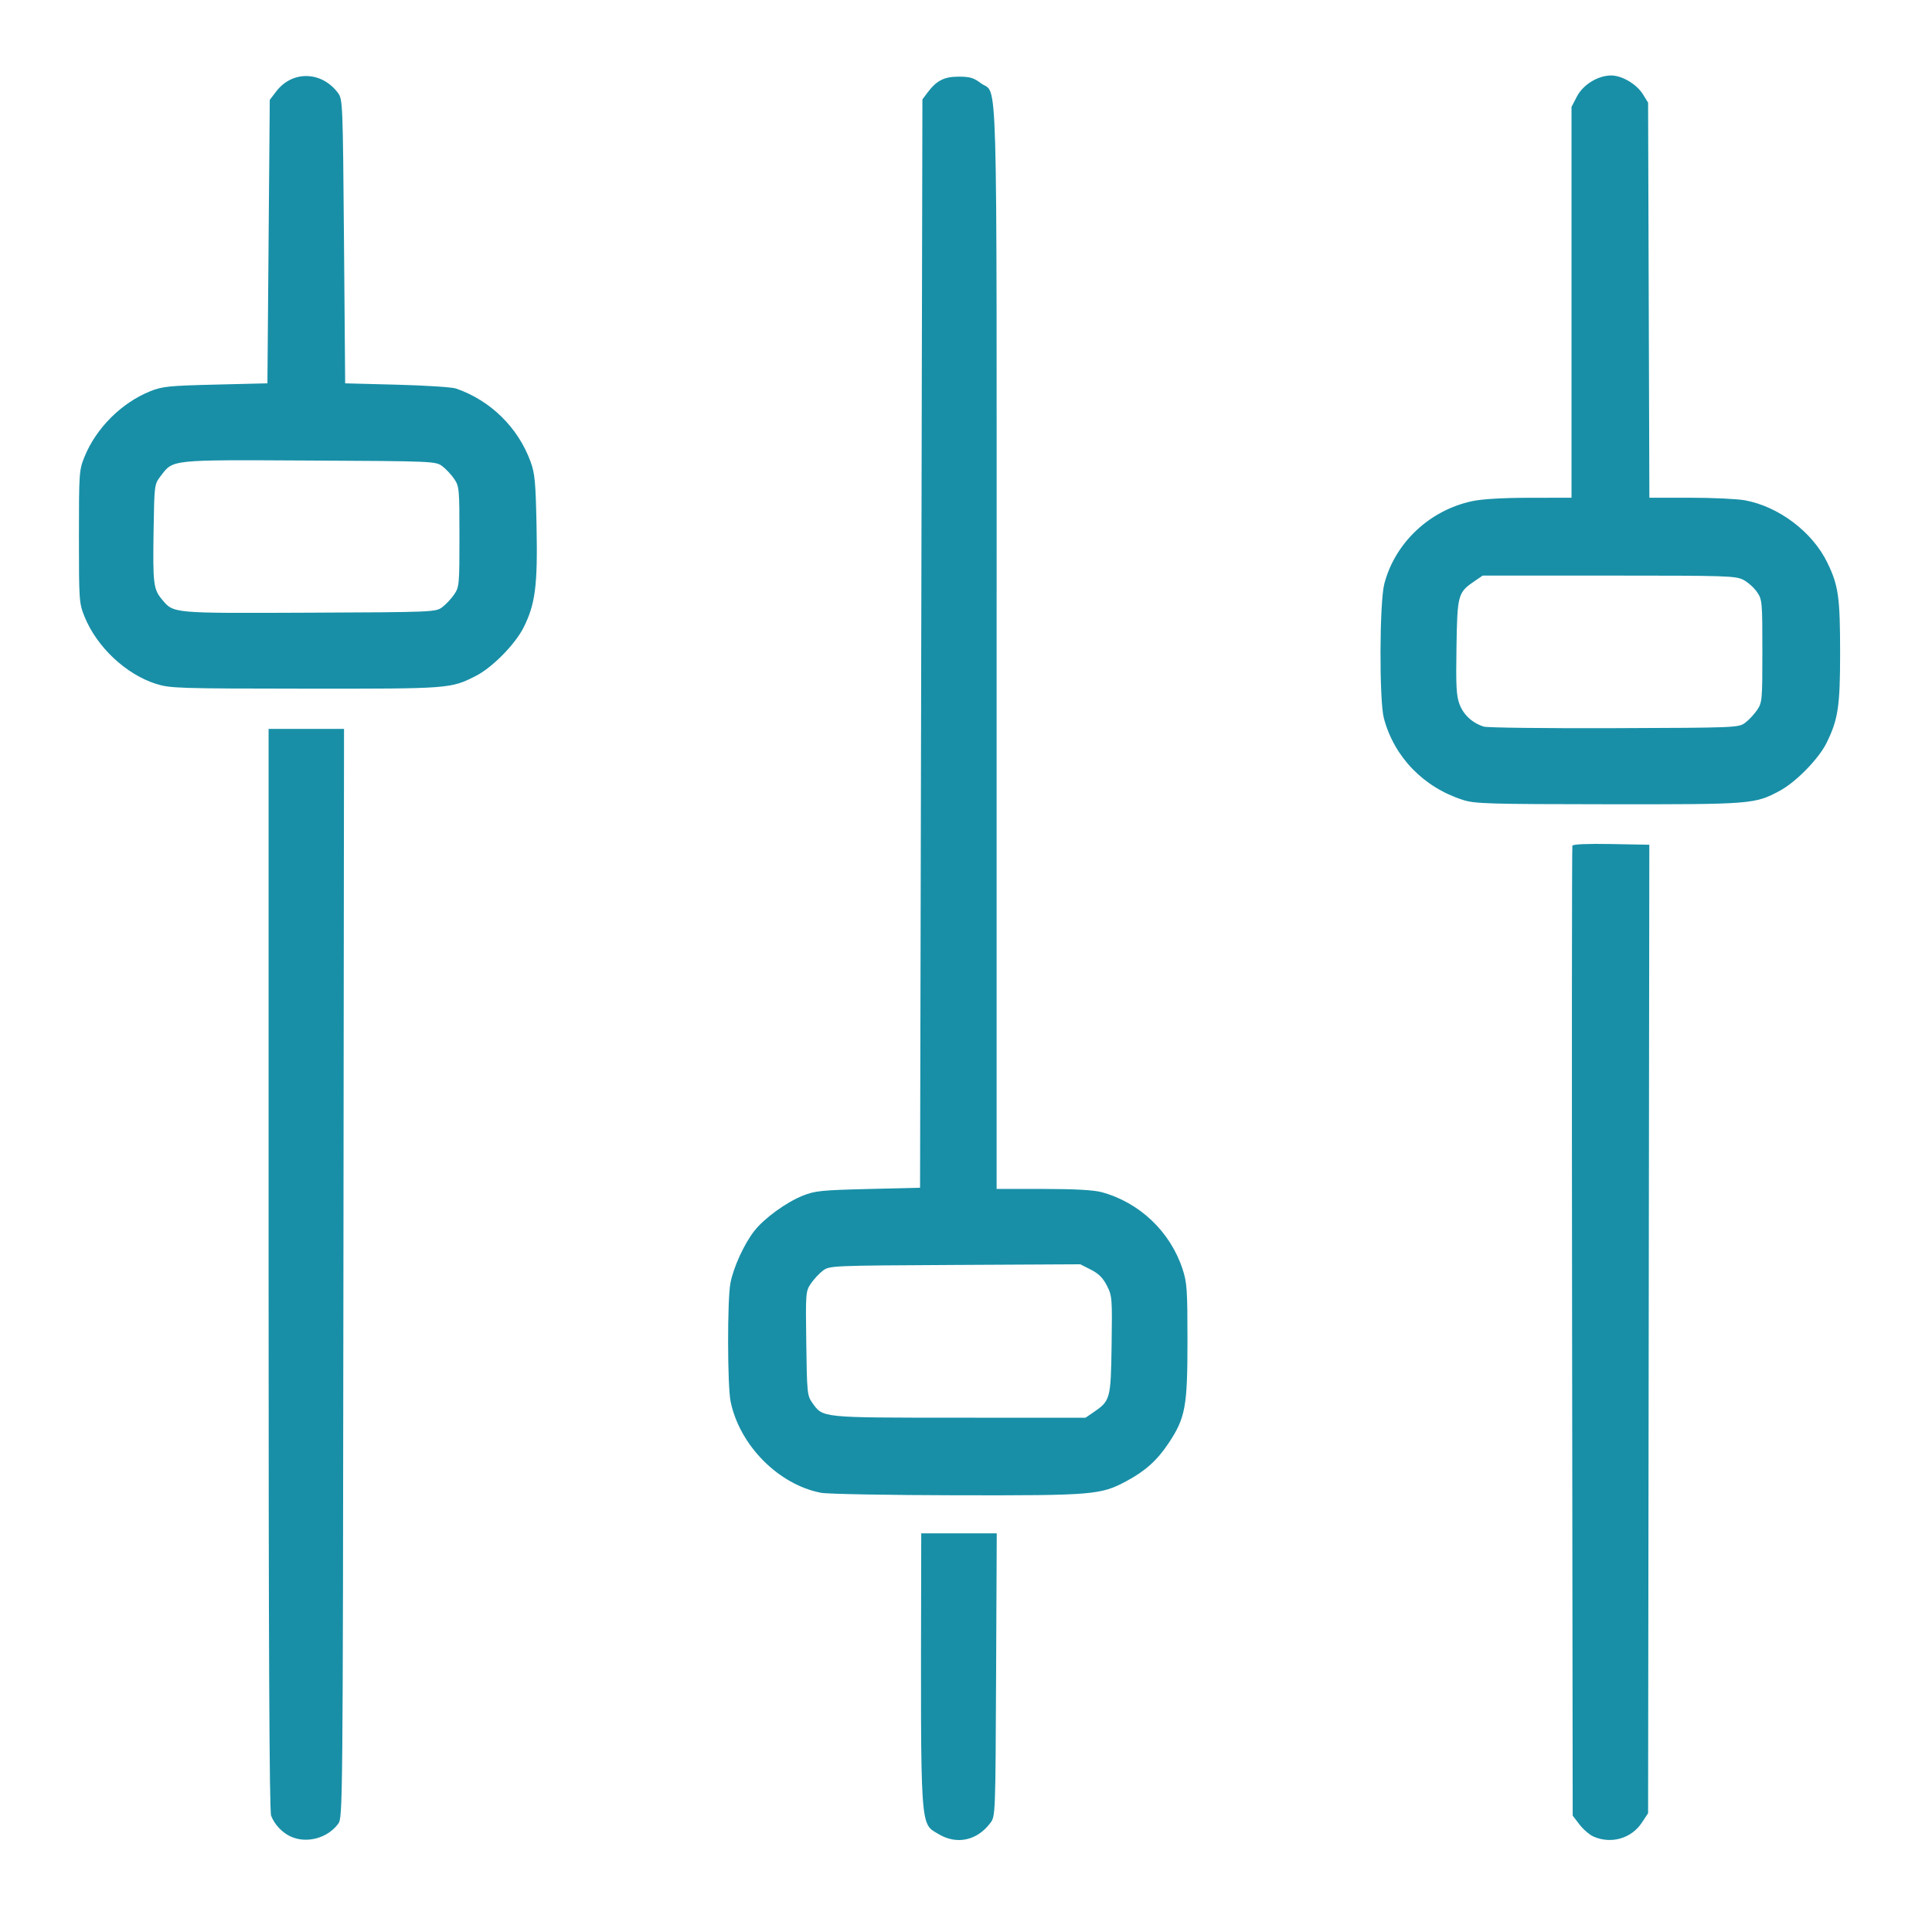
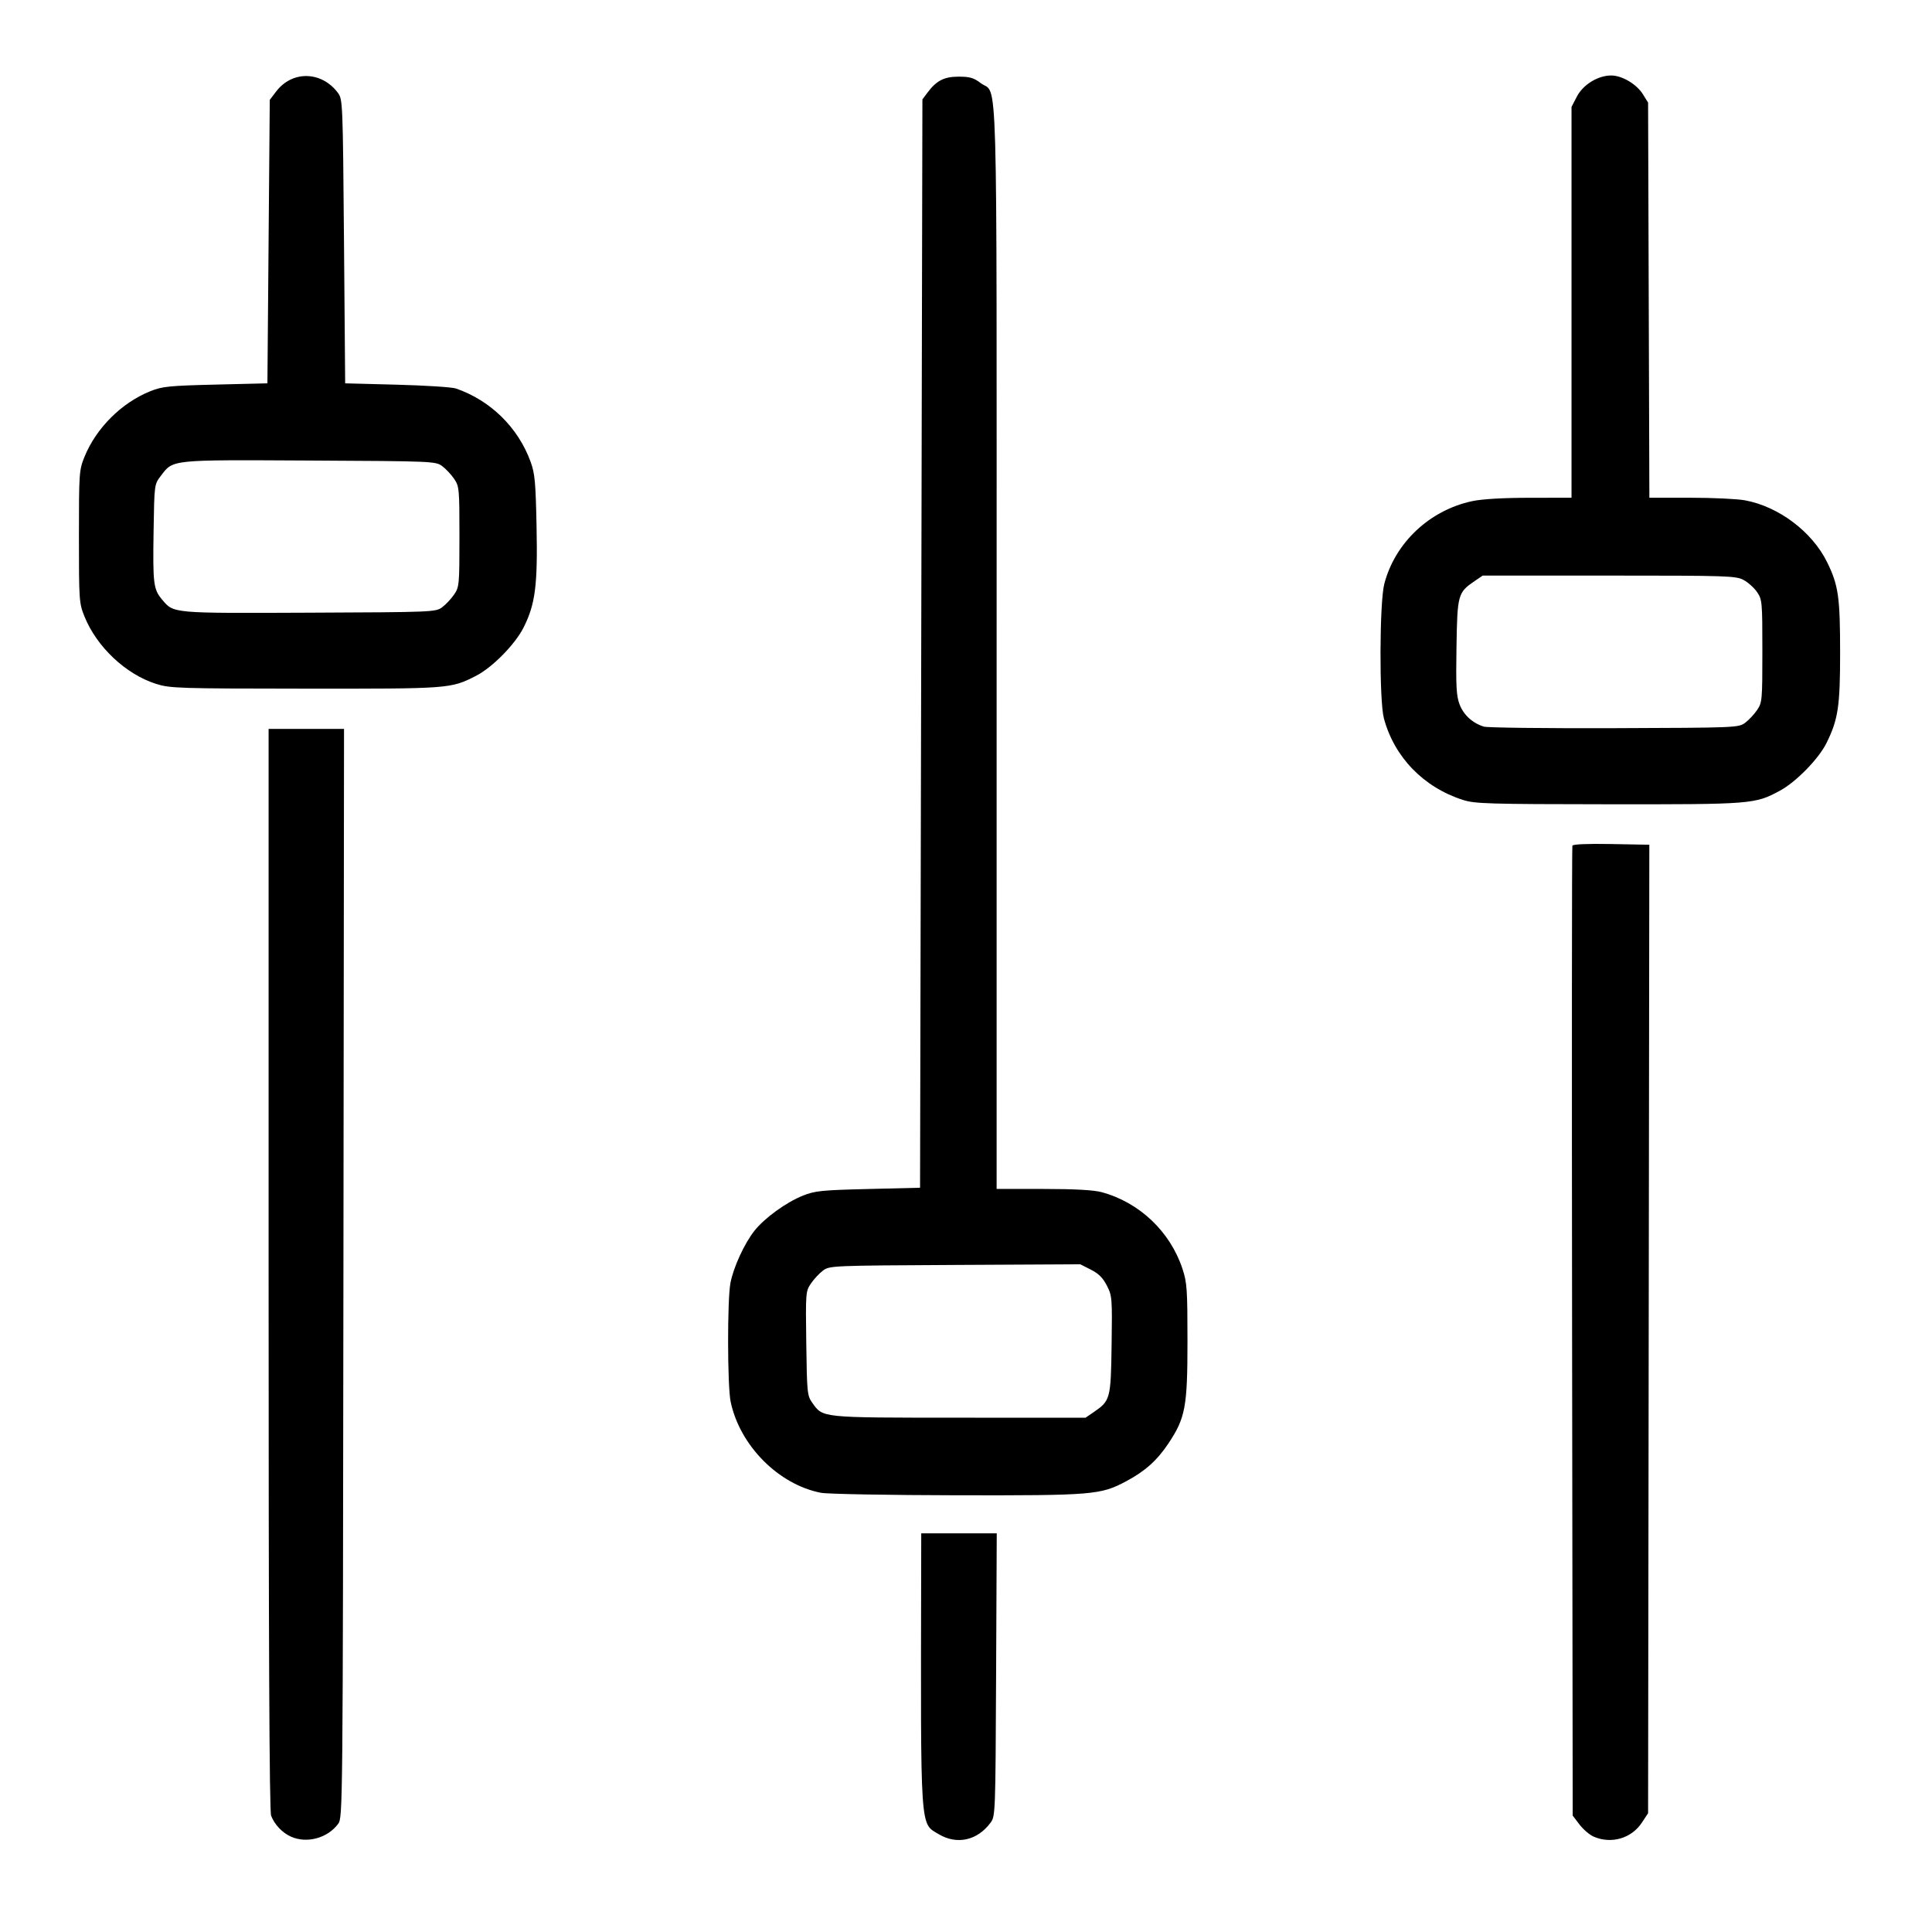
<svg xmlns="http://www.w3.org/2000/svg" width="1000" height="1000" viewBox="0 0 264.583 264.583" version="1.1" id="svg5" xml:space="preserve">
  <defs id="defs2" />
-   <path style="fill:#188fa7;fill-opacity:1;stroke-width:0.323" d="m 39.849,251.528 c -1.187,-0.528 -2.263,-1.666 -2.721,-2.876 -0.24,-0.635 -0.344,-23.267 -0.344,-74.868 V 99.824 h 5.165 5.165 l -0.083,74.545 c -0.082,73.976 -0.088,74.552 -0.728,75.412 -1.453,1.951 -4.276,2.715 -6.453,1.746 z m 88.691,-0.35 c -2.56,-1.536 -2.459,0.001 -2.388,-36.265 l 0.01,-4.927 h 5.17 5.17 l -0.088,19.36 c -0.087,19.068 -0.098,19.374 -0.763,20.272 -1.81,2.445 -4.611,3.06 -7.11,1.56 z m 89.703,0.342 c -0.554,-0.241 -1.425,-0.988 -1.936,-1.658 l -0.929,-1.219 -0.084,-66.252 c -0.046,-36.438 -0.029,-66.397 0.039,-66.575 0.077,-0.203 2.066,-0.287 5.331,-0.227 l 5.208,0.096 -0.085,66.316 -0.085,66.316 -0.859,1.299 c -1.427,2.159 -4.189,2.956 -6.602,1.905 z M 112.451,204.438 c -5.817,-1.111 -11.141,-6.471 -12.392,-12.478 -0.448,-2.152 -0.468,-13.926 -0.027,-16.253 0.406,-2.146 1.905,-5.409 3.284,-7.153 1.38,-1.745 4.362,-3.907 6.639,-4.814 1.664,-0.663 2.552,-0.753 8.946,-0.909 l 7.099,-0.173 0.161,-74.522 0.161,-74.522 0.665,-0.892 c 1.258,-1.687 2.298,-2.224 4.304,-2.224 1.519,0 2.064,0.158 2.996,0.87 2.402,1.834 2.198,-5.335 2.198,77.278 v 74.173 l 6.373,0.004 c 4.29,0.003 6.9,0.145 7.986,0.436 5.189,1.39 9.423,5.409 11.106,10.541 0.606,1.847 0.672,2.818 0.672,9.876 0,8.986 -0.284,10.513 -2.607,13.996 -1.558,2.336 -3.19,3.797 -5.79,5.185 -3.501,1.868 -4.514,1.952 -23.223,1.918 -9.317,-0.017 -17.664,-0.169 -18.55,-0.338 z m 37.268,-11.008 c 2.349,-1.6 2.406,-1.812 2.513,-9.23 0.092,-6.429 0.068,-6.735 -0.645,-8.134 -0.542,-1.063 -1.132,-1.652 -2.193,-2.189 l -1.452,-0.735 -17.158,0.089 c -16.834,0.088 -17.176,0.102 -18.069,0.765 -0.501,0.372 -1.245,1.168 -1.653,1.769 -0.728,1.071 -0.741,1.235 -0.645,8.208 0.092,6.75 0.134,7.167 0.813,8.12 1.493,2.096 1.033,2.049 20.129,2.057 l 17.295,0.007 1.067,-0.727 z m 50.637,-83.877 c -5.406,-1.732 -9.417,-5.871 -10.836,-11.183 -0.646,-2.417 -0.605,-15.863 0.055,-18.403 1.467,-5.64 6.205,-10.098 12.05,-11.338 1.367,-0.29 4.199,-0.455 7.864,-0.459 l 5.727,-0.006 V 41.402 14.639 l 0.74,-1.424 c 0.846,-1.627 2.884,-2.878 4.689,-2.878 1.486,0 3.484,1.182 4.347,2.572 l 0.71,1.143 0.088,27.056 0.088,27.056 h 5.58 c 3.069,0 6.442,0.158 7.495,0.35 4.626,0.846 9.226,4.311 11.273,8.491 1.546,3.156 1.773,4.751 1.773,12.456 0,7.275 -0.273,9.077 -1.866,12.297 -1.071,2.166 -4.183,5.348 -6.391,6.534 -3.423,1.84 -3.804,1.87 -23.513,1.851 -16.411,-0.016 -18.248,-0.07 -19.874,-0.592 z m 38.633,-10.566 c 0.501,-0.372 1.237,-1.156 1.637,-1.744 0.698,-1.027 0.726,-1.34 0.726,-8.08 0,-6.74 -0.028,-7.053 -0.726,-8.077 -0.399,-0.586 -1.232,-1.334 -1.85,-1.663 -1.054,-0.561 -2.206,-0.598 -18.425,-0.598 h -17.3 l -1.067,0.727 c -2.337,1.592 -2.405,1.837 -2.522,9.037 -0.088,5.437 -0.019,6.715 0.428,7.888 0.548,1.436 1.775,2.556 3.32,3.033 0.481,0.148 8.523,0.243 17.871,0.211 16.694,-0.058 17.013,-0.071 17.908,-0.734 z M 21.383,93.659 c -4.154,-1.318 -8.134,-5.063 -9.816,-9.237 -0.733,-1.818 -0.758,-2.182 -0.758,-10.927 0,-8.712 0.028,-9.114 0.748,-10.901 1.598,-3.962 5.097,-7.451 9.054,-9.029 1.623,-0.647 2.557,-0.741 8.912,-0.896 l 7.099,-0.173 0.161,-19.409 0.161,-19.409 0.882,-1.157 c 2.201,-2.889 6.222,-2.793 8.456,0.202 0.65,0.872 0.669,1.331 0.827,20.333 l 0.161,19.441 7.099,0.186 c 3.904,0.102 7.536,0.336 8.07,0.52 4.739,1.634 8.519,5.343 10.226,10.036 0.588,1.615 0.694,2.782 0.817,8.964 0.158,7.955 -0.174,10.529 -1.767,13.712 -1.16,2.317 -4.298,5.507 -6.536,6.644 -3.47,1.763 -3.524,1.767 -23.393,1.751 -17.394,-0.014 -18.501,-0.049 -20.402,-0.652 z m 39.174,-10.501 c 0.501,-0.372 1.237,-1.156 1.637,-1.744 0.697,-1.025 0.726,-1.346 0.726,-7.918 0,-6.572 -0.029,-6.894 -0.726,-7.918 -0.399,-0.587 -1.136,-1.372 -1.637,-1.744 -0.894,-0.663 -1.234,-0.677 -18.164,-0.765 -19.246,-0.099 -18.643,-0.162 -20.389,2.127 -0.866,1.135 -0.869,1.164 -0.97,7.466 -0.116,7.273 -0.023,8.036 1.147,9.428 1.624,1.932 1.21,1.895 20.146,1.816 17.011,-0.071 17.336,-0.085 18.23,-0.748 z" id="path954" />
+   <path style="fill:#000;fill-opacity:1;stroke-width:0.323" d="m 39.849,251.528 c -1.187,-0.528 -2.263,-1.666 -2.721,-2.876 -0.24,-0.635 -0.344,-23.267 -0.344,-74.868 V 99.824 h 5.165 5.165 l -0.083,74.545 c -0.082,73.976 -0.088,74.552 -0.728,75.412 -1.453,1.951 -4.276,2.715 -6.453,1.746 z m 88.691,-0.35 c -2.56,-1.536 -2.459,0.001 -2.388,-36.265 l 0.01,-4.927 h 5.17 5.17 l -0.088,19.36 c -0.087,19.068 -0.098,19.374 -0.763,20.272 -1.81,2.445 -4.611,3.06 -7.11,1.56 z m 89.703,0.342 c -0.554,-0.241 -1.425,-0.988 -1.936,-1.658 l -0.929,-1.219 -0.084,-66.252 c -0.046,-36.438 -0.029,-66.397 0.039,-66.575 0.077,-0.203 2.066,-0.287 5.331,-0.227 l 5.208,0.096 -0.085,66.316 -0.085,66.316 -0.859,1.299 c -1.427,2.159 -4.189,2.956 -6.602,1.905 z M 112.451,204.438 c -5.817,-1.111 -11.141,-6.471 -12.392,-12.478 -0.448,-2.152 -0.468,-13.926 -0.027,-16.253 0.406,-2.146 1.905,-5.409 3.284,-7.153 1.38,-1.745 4.362,-3.907 6.639,-4.814 1.664,-0.663 2.552,-0.753 8.946,-0.909 l 7.099,-0.173 0.161,-74.522 0.161,-74.522 0.665,-0.892 c 1.258,-1.687 2.298,-2.224 4.304,-2.224 1.519,0 2.064,0.158 2.996,0.87 2.402,1.834 2.198,-5.335 2.198,77.278 v 74.173 l 6.373,0.004 c 4.29,0.003 6.9,0.145 7.986,0.436 5.189,1.39 9.423,5.409 11.106,10.541 0.606,1.847 0.672,2.818 0.672,9.876 0,8.986 -0.284,10.513 -2.607,13.996 -1.558,2.336 -3.19,3.797 -5.79,5.185 -3.501,1.868 -4.514,1.952 -23.223,1.918 -9.317,-0.017 -17.664,-0.169 -18.55,-0.338 z m 37.268,-11.008 c 2.349,-1.6 2.406,-1.812 2.513,-9.23 0.092,-6.429 0.068,-6.735 -0.645,-8.134 -0.542,-1.063 -1.132,-1.652 -2.193,-2.189 l -1.452,-0.735 -17.158,0.089 c -16.834,0.088 -17.176,0.102 -18.069,0.765 -0.501,0.372 -1.245,1.168 -1.653,1.769 -0.728,1.071 -0.741,1.235 -0.645,8.208 0.092,6.75 0.134,7.167 0.813,8.12 1.493,2.096 1.033,2.049 20.129,2.057 l 17.295,0.007 1.067,-0.727 z m 50.637,-83.877 c -5.406,-1.732 -9.417,-5.871 -10.836,-11.183 -0.646,-2.417 -0.605,-15.863 0.055,-18.403 1.467,-5.64 6.205,-10.098 12.05,-11.338 1.367,-0.29 4.199,-0.455 7.864,-0.459 l 5.727,-0.006 V 41.402 14.639 l 0.74,-1.424 c 0.846,-1.627 2.884,-2.878 4.689,-2.878 1.486,0 3.484,1.182 4.347,2.572 l 0.71,1.143 0.088,27.056 0.088,27.056 h 5.58 c 3.069,0 6.442,0.158 7.495,0.35 4.626,0.846 9.226,4.311 11.273,8.491 1.546,3.156 1.773,4.751 1.773,12.456 0,7.275 -0.273,9.077 -1.866,12.297 -1.071,2.166 -4.183,5.348 -6.391,6.534 -3.423,1.84 -3.804,1.87 -23.513,1.851 -16.411,-0.016 -18.248,-0.07 -19.874,-0.592 z m 38.633,-10.566 c 0.501,-0.372 1.237,-1.156 1.637,-1.744 0.698,-1.027 0.726,-1.34 0.726,-8.08 0,-6.74 -0.028,-7.053 -0.726,-8.077 -0.399,-0.586 -1.232,-1.334 -1.85,-1.663 -1.054,-0.561 -2.206,-0.598 -18.425,-0.598 h -17.3 l -1.067,0.727 c -2.337,1.592 -2.405,1.837 -2.522,9.037 -0.088,5.437 -0.019,6.715 0.428,7.888 0.548,1.436 1.775,2.556 3.32,3.033 0.481,0.148 8.523,0.243 17.871,0.211 16.694,-0.058 17.013,-0.071 17.908,-0.734 z M 21.383,93.659 c -4.154,-1.318 -8.134,-5.063 -9.816,-9.237 -0.733,-1.818 -0.758,-2.182 -0.758,-10.927 0,-8.712 0.028,-9.114 0.748,-10.901 1.598,-3.962 5.097,-7.451 9.054,-9.029 1.623,-0.647 2.557,-0.741 8.912,-0.896 l 7.099,-0.173 0.161,-19.409 0.161,-19.409 0.882,-1.157 c 2.201,-2.889 6.222,-2.793 8.456,0.202 0.65,0.872 0.669,1.331 0.827,20.333 l 0.161,19.441 7.099,0.186 c 3.904,0.102 7.536,0.336 8.07,0.52 4.739,1.634 8.519,5.343 10.226,10.036 0.588,1.615 0.694,2.782 0.817,8.964 0.158,7.955 -0.174,10.529 -1.767,13.712 -1.16,2.317 -4.298,5.507 -6.536,6.644 -3.47,1.763 -3.524,1.767 -23.393,1.751 -17.394,-0.014 -18.501,-0.049 -20.402,-0.652 z m 39.174,-10.501 c 0.501,-0.372 1.237,-1.156 1.637,-1.744 0.697,-1.025 0.726,-1.346 0.726,-7.918 0,-6.572 -0.029,-6.894 -0.726,-7.918 -0.399,-0.587 -1.136,-1.372 -1.637,-1.744 -0.894,-0.663 -1.234,-0.677 -18.164,-0.765 -19.246,-0.099 -18.643,-0.162 -20.389,2.127 -0.866,1.135 -0.869,1.164 -0.97,7.466 -0.116,7.273 -0.023,8.036 1.147,9.428 1.624,1.932 1.21,1.895 20.146,1.816 17.011,-0.071 17.336,-0.085 18.23,-0.748 z" id="path954" />
</svg>
